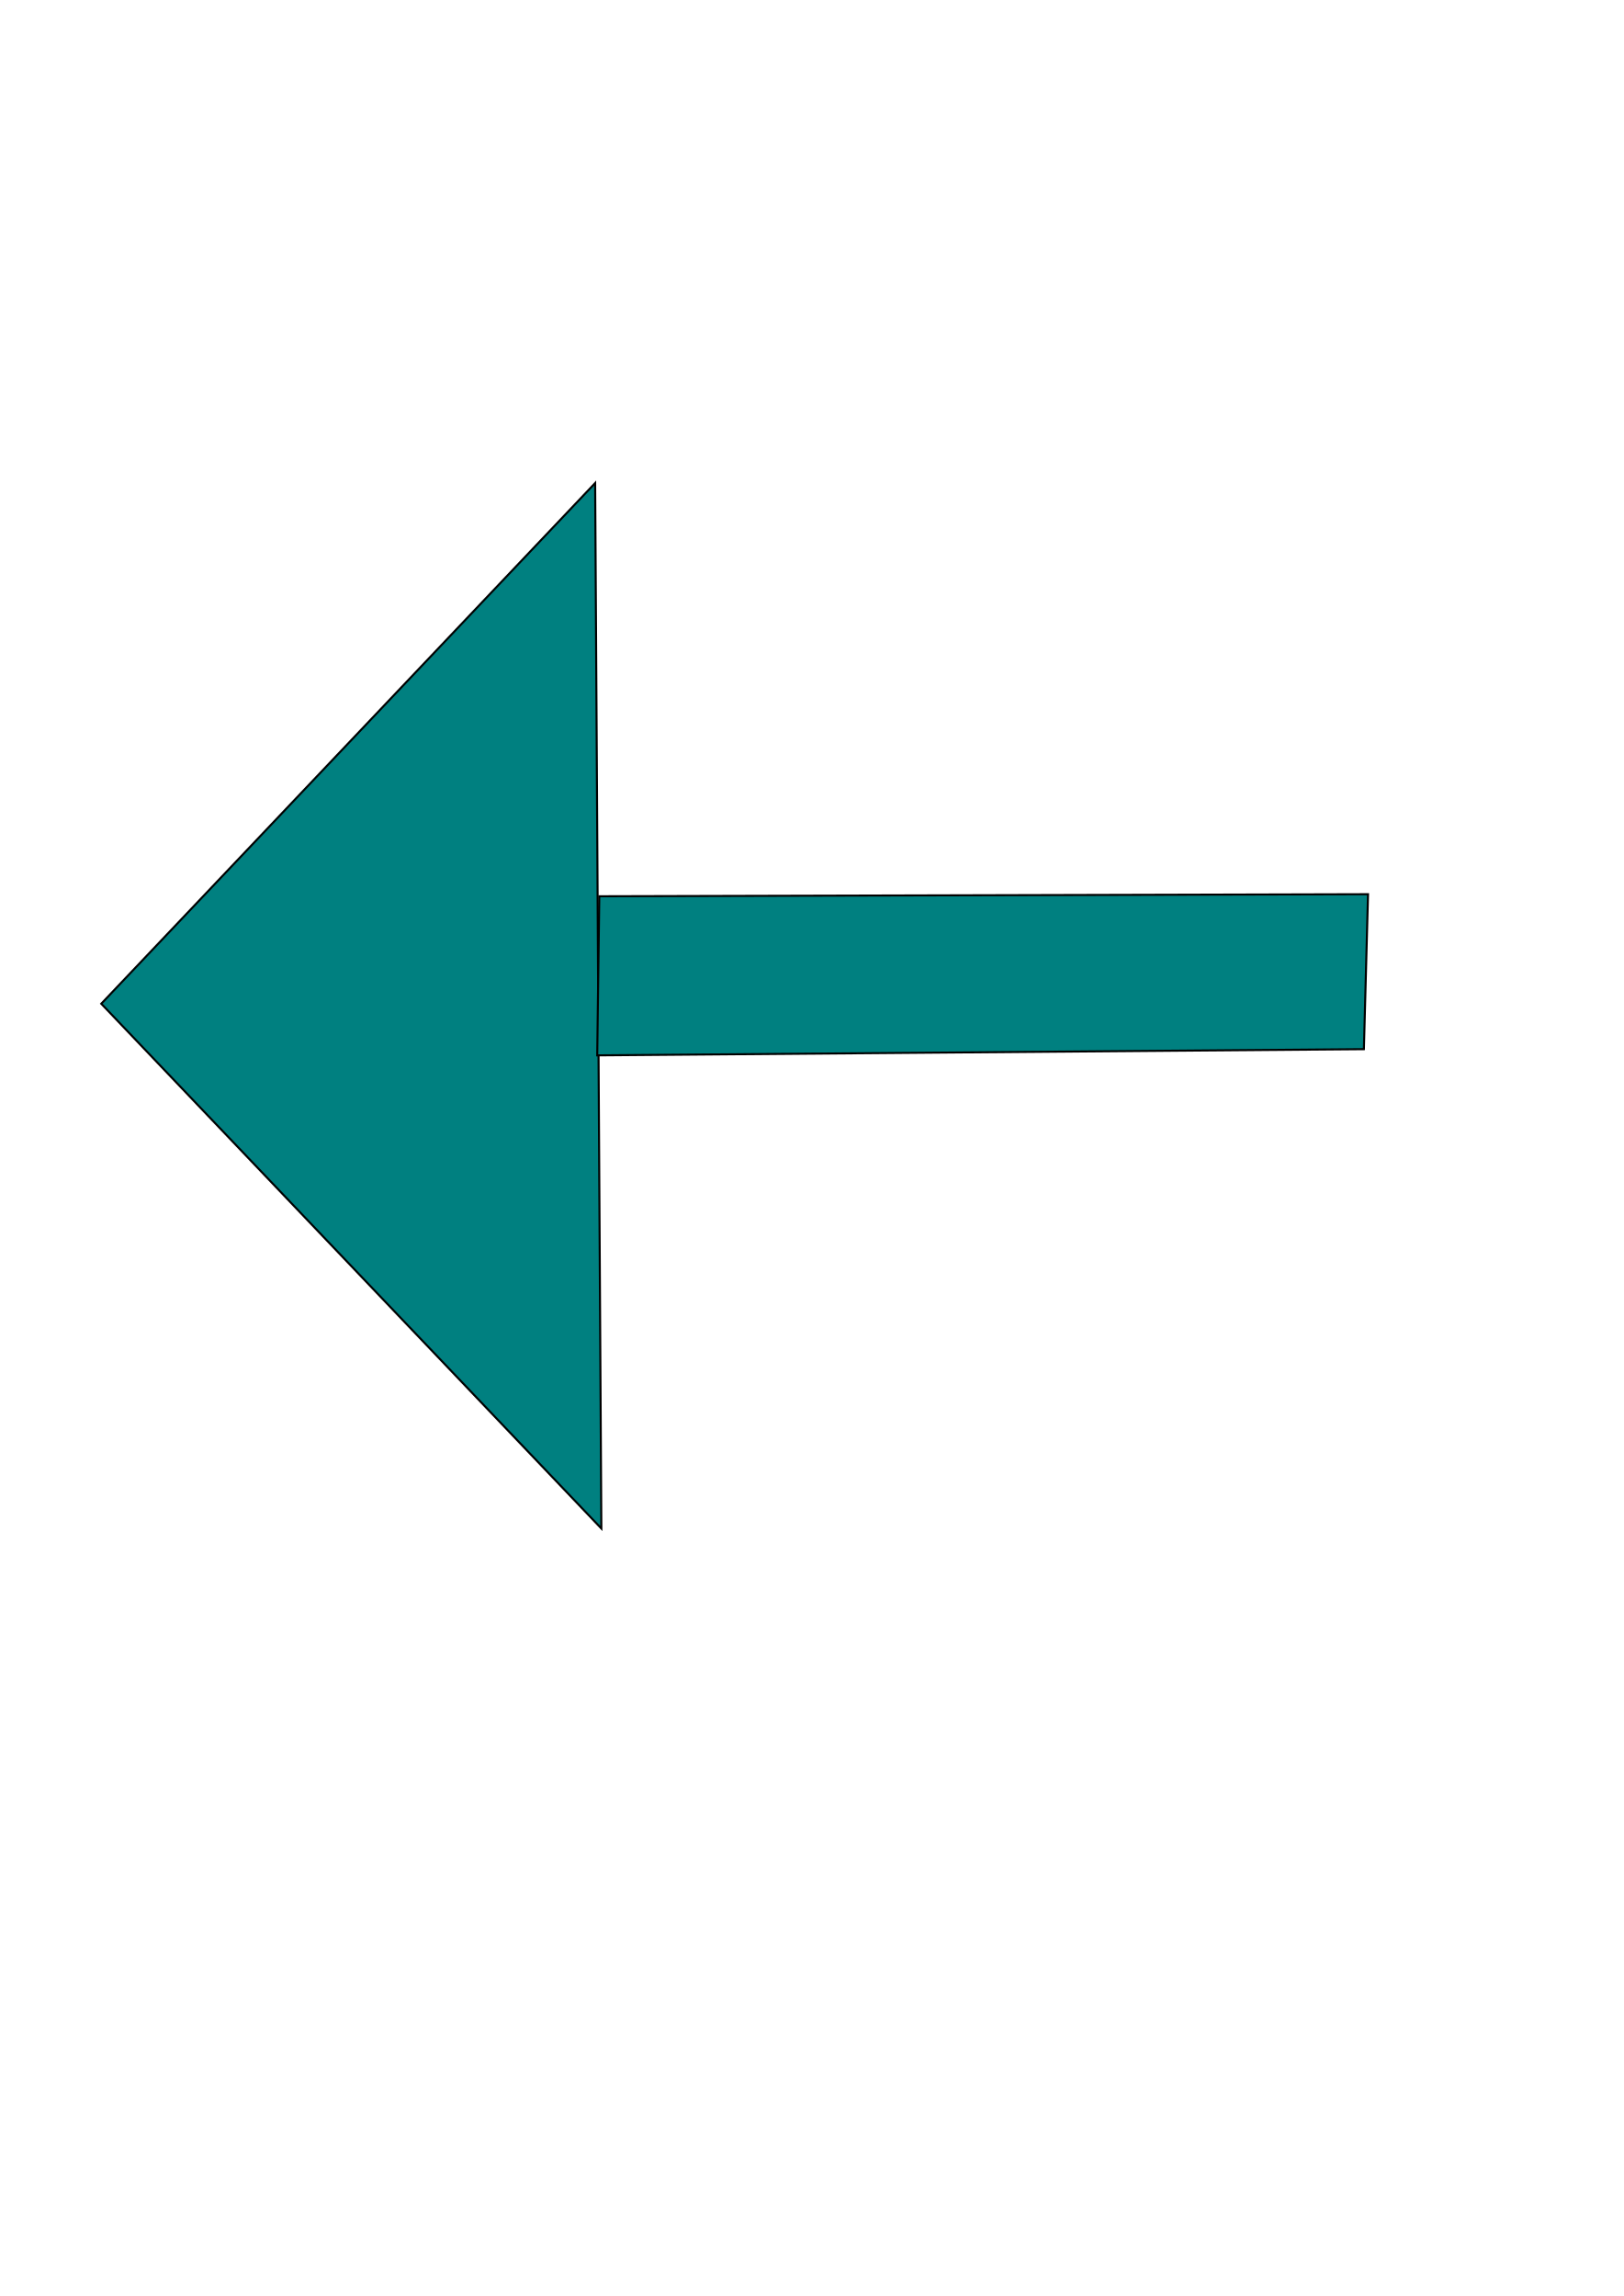
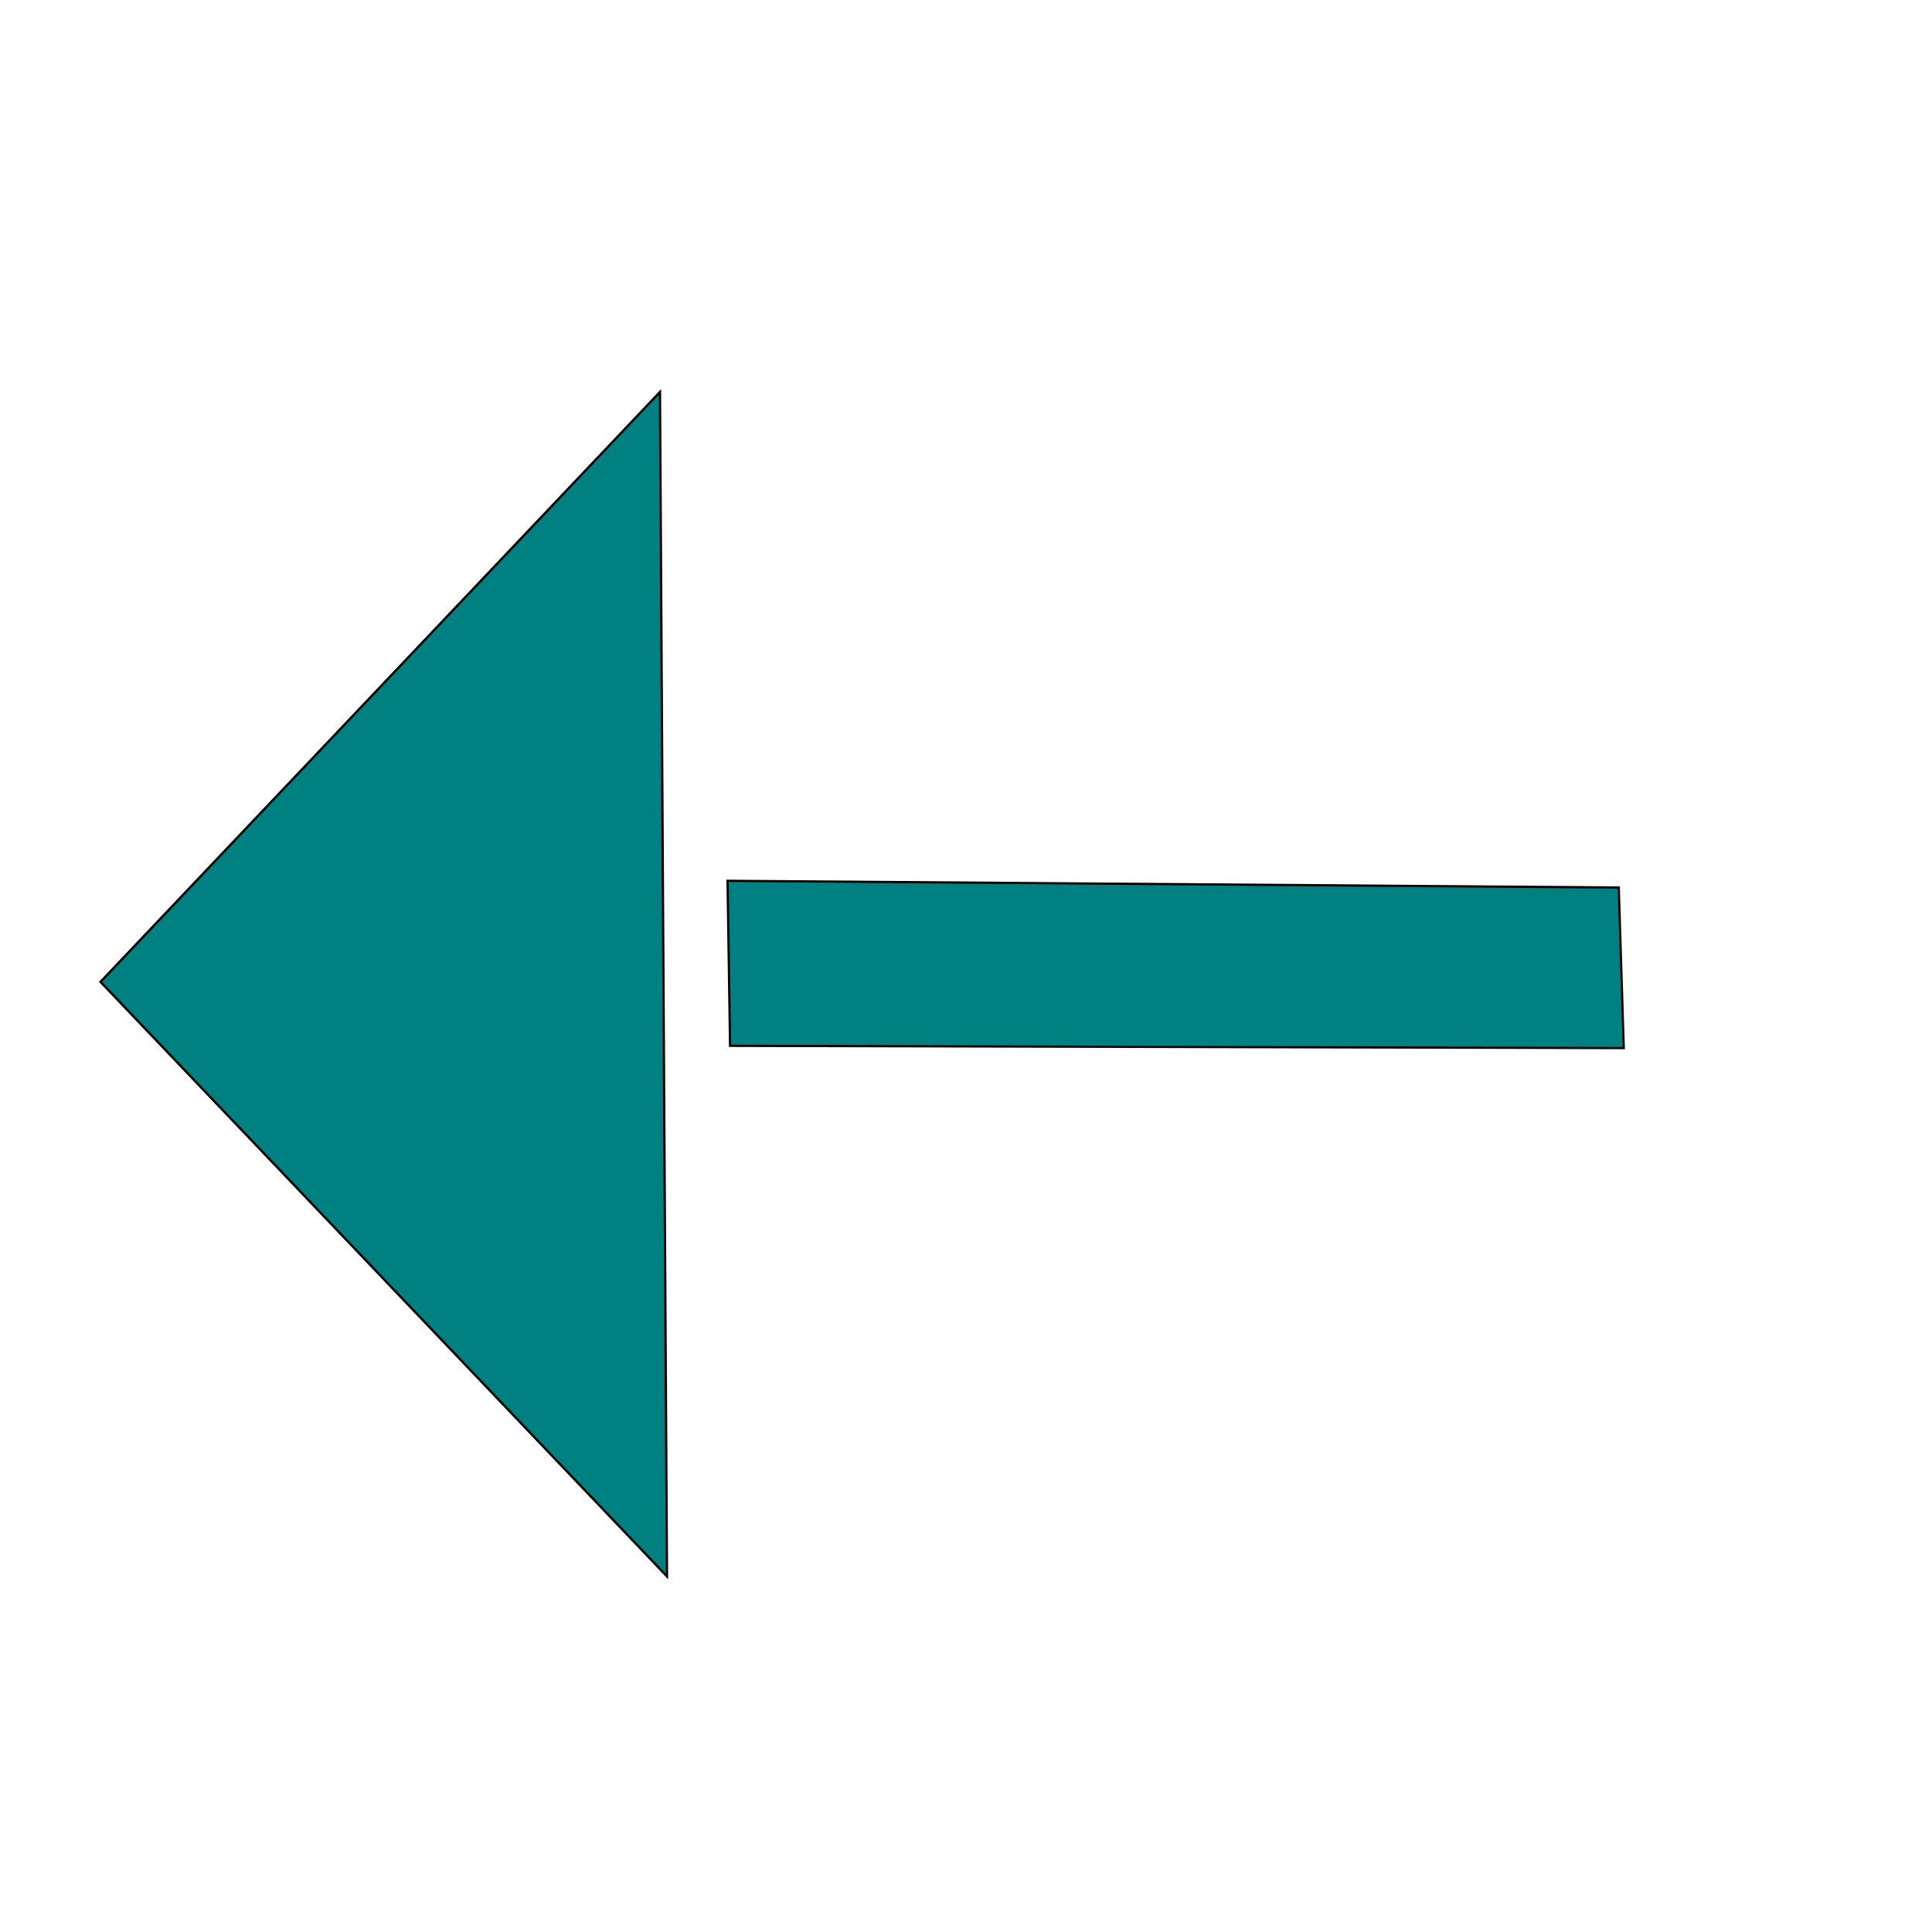
- <svg xmlns="http://www.w3.org/2000/svg" width="210mm" height="297mm" id="svg2" version="1.1">
+ <svg xmlns="http://www.w3.org/2000/svg" width="50" height="50" id="svg2" version="1.1">
  <defs id="defs4" />
-   <g id="layer1">
-     <path style="fill:#008080;stroke:#000000;stroke-width:1px;stroke-linecap:butt;stroke-linejoin:miter;stroke-opacity:1" d="M 290.924,236.159 49.497,490.717 293.954,747.296 z" id="path3778" />
-     <path style="fill:#008080;stroke:#000000;stroke-width:1px;stroke-linecap:butt;stroke-linejoin:miter;stroke-opacity:1" d="m 292.944,438.189 -1.01,77.782 374.767,-3.03 2.02,-75.761 z" id="path3780" />
+   <g id="layer1" transform="translate(0,-1002.362)">
+     <path style="fill:#008080;stroke:#000000;stroke-width:0.06px;stroke-linecap:butt;stroke-linejoin:miter;stroke-opacity:1" d="m 17.08,1012.506 -14.479,15.266 14.66,15.387 z" id="path3778" />
+     <path style="fill:#008080;stroke:#000000;stroke-width:0.058px;stroke-linecap:butt;stroke-linejoin:miter;stroke-opacity:1" d="m 42.023,1029.486 -23.129,-0.058 -0.065,-4.271 23.064,0.174 0.13,4.155 z" id="path3780" />
  </g>
</svg>
